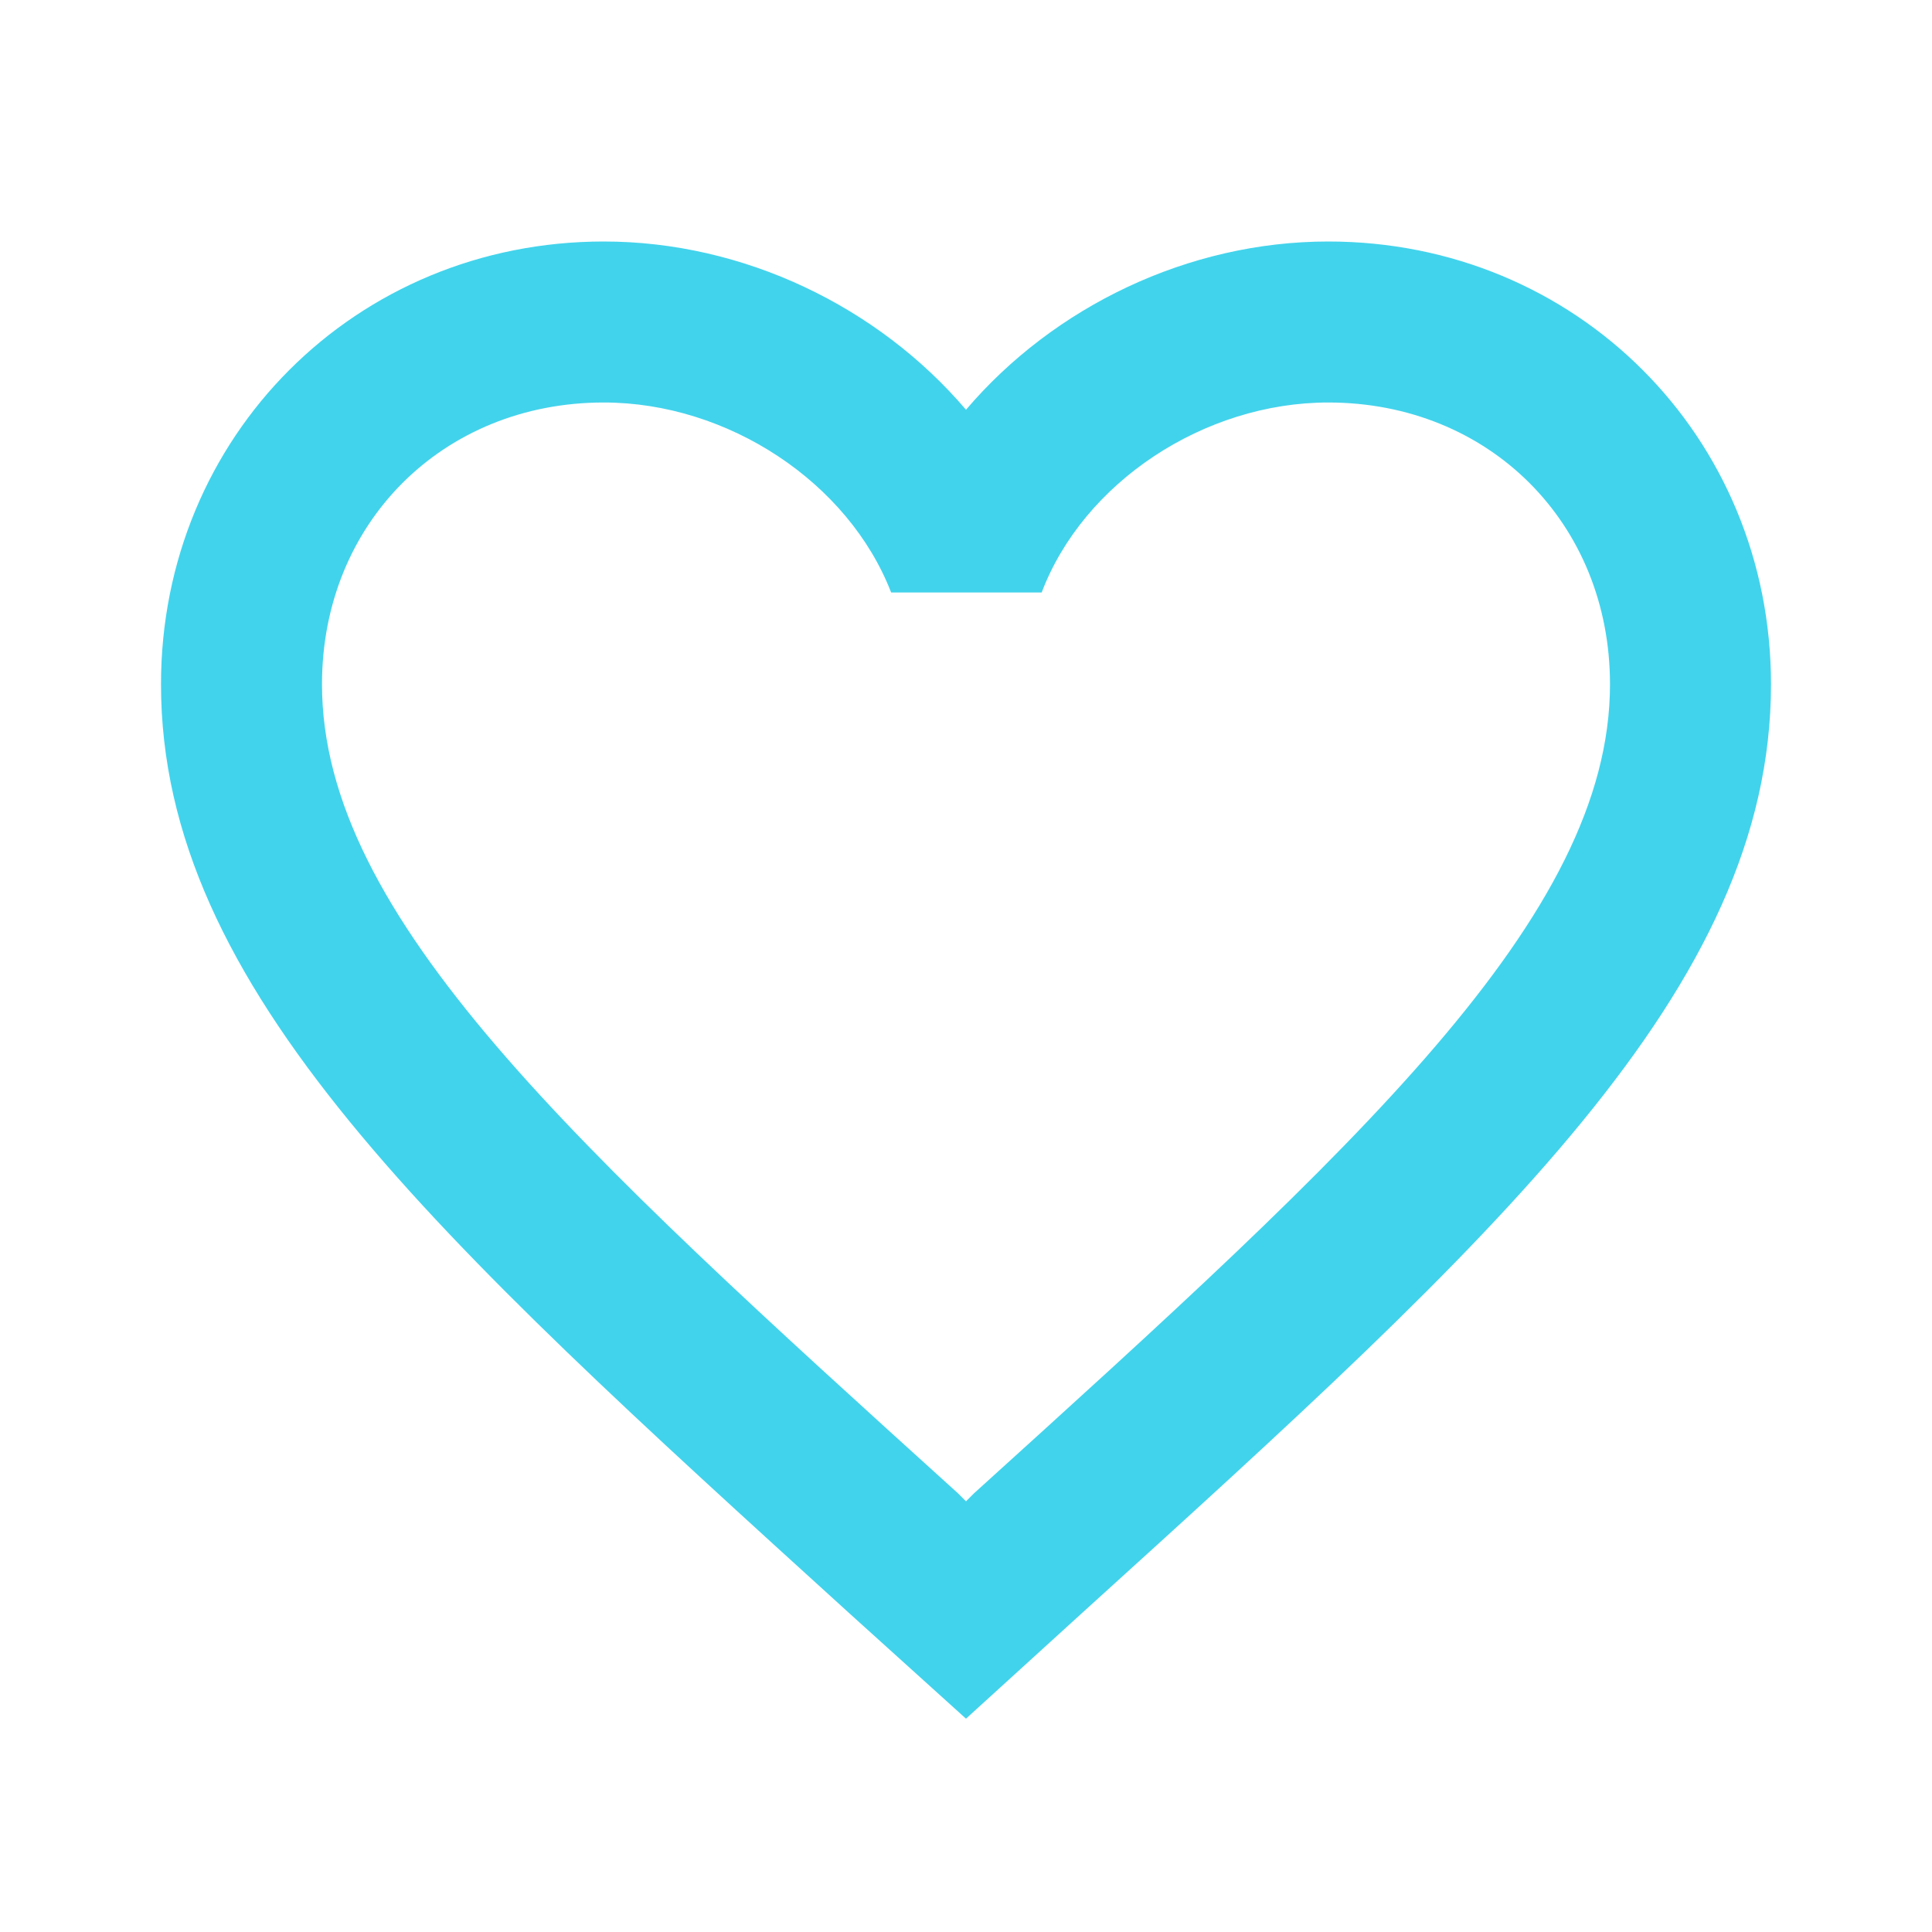
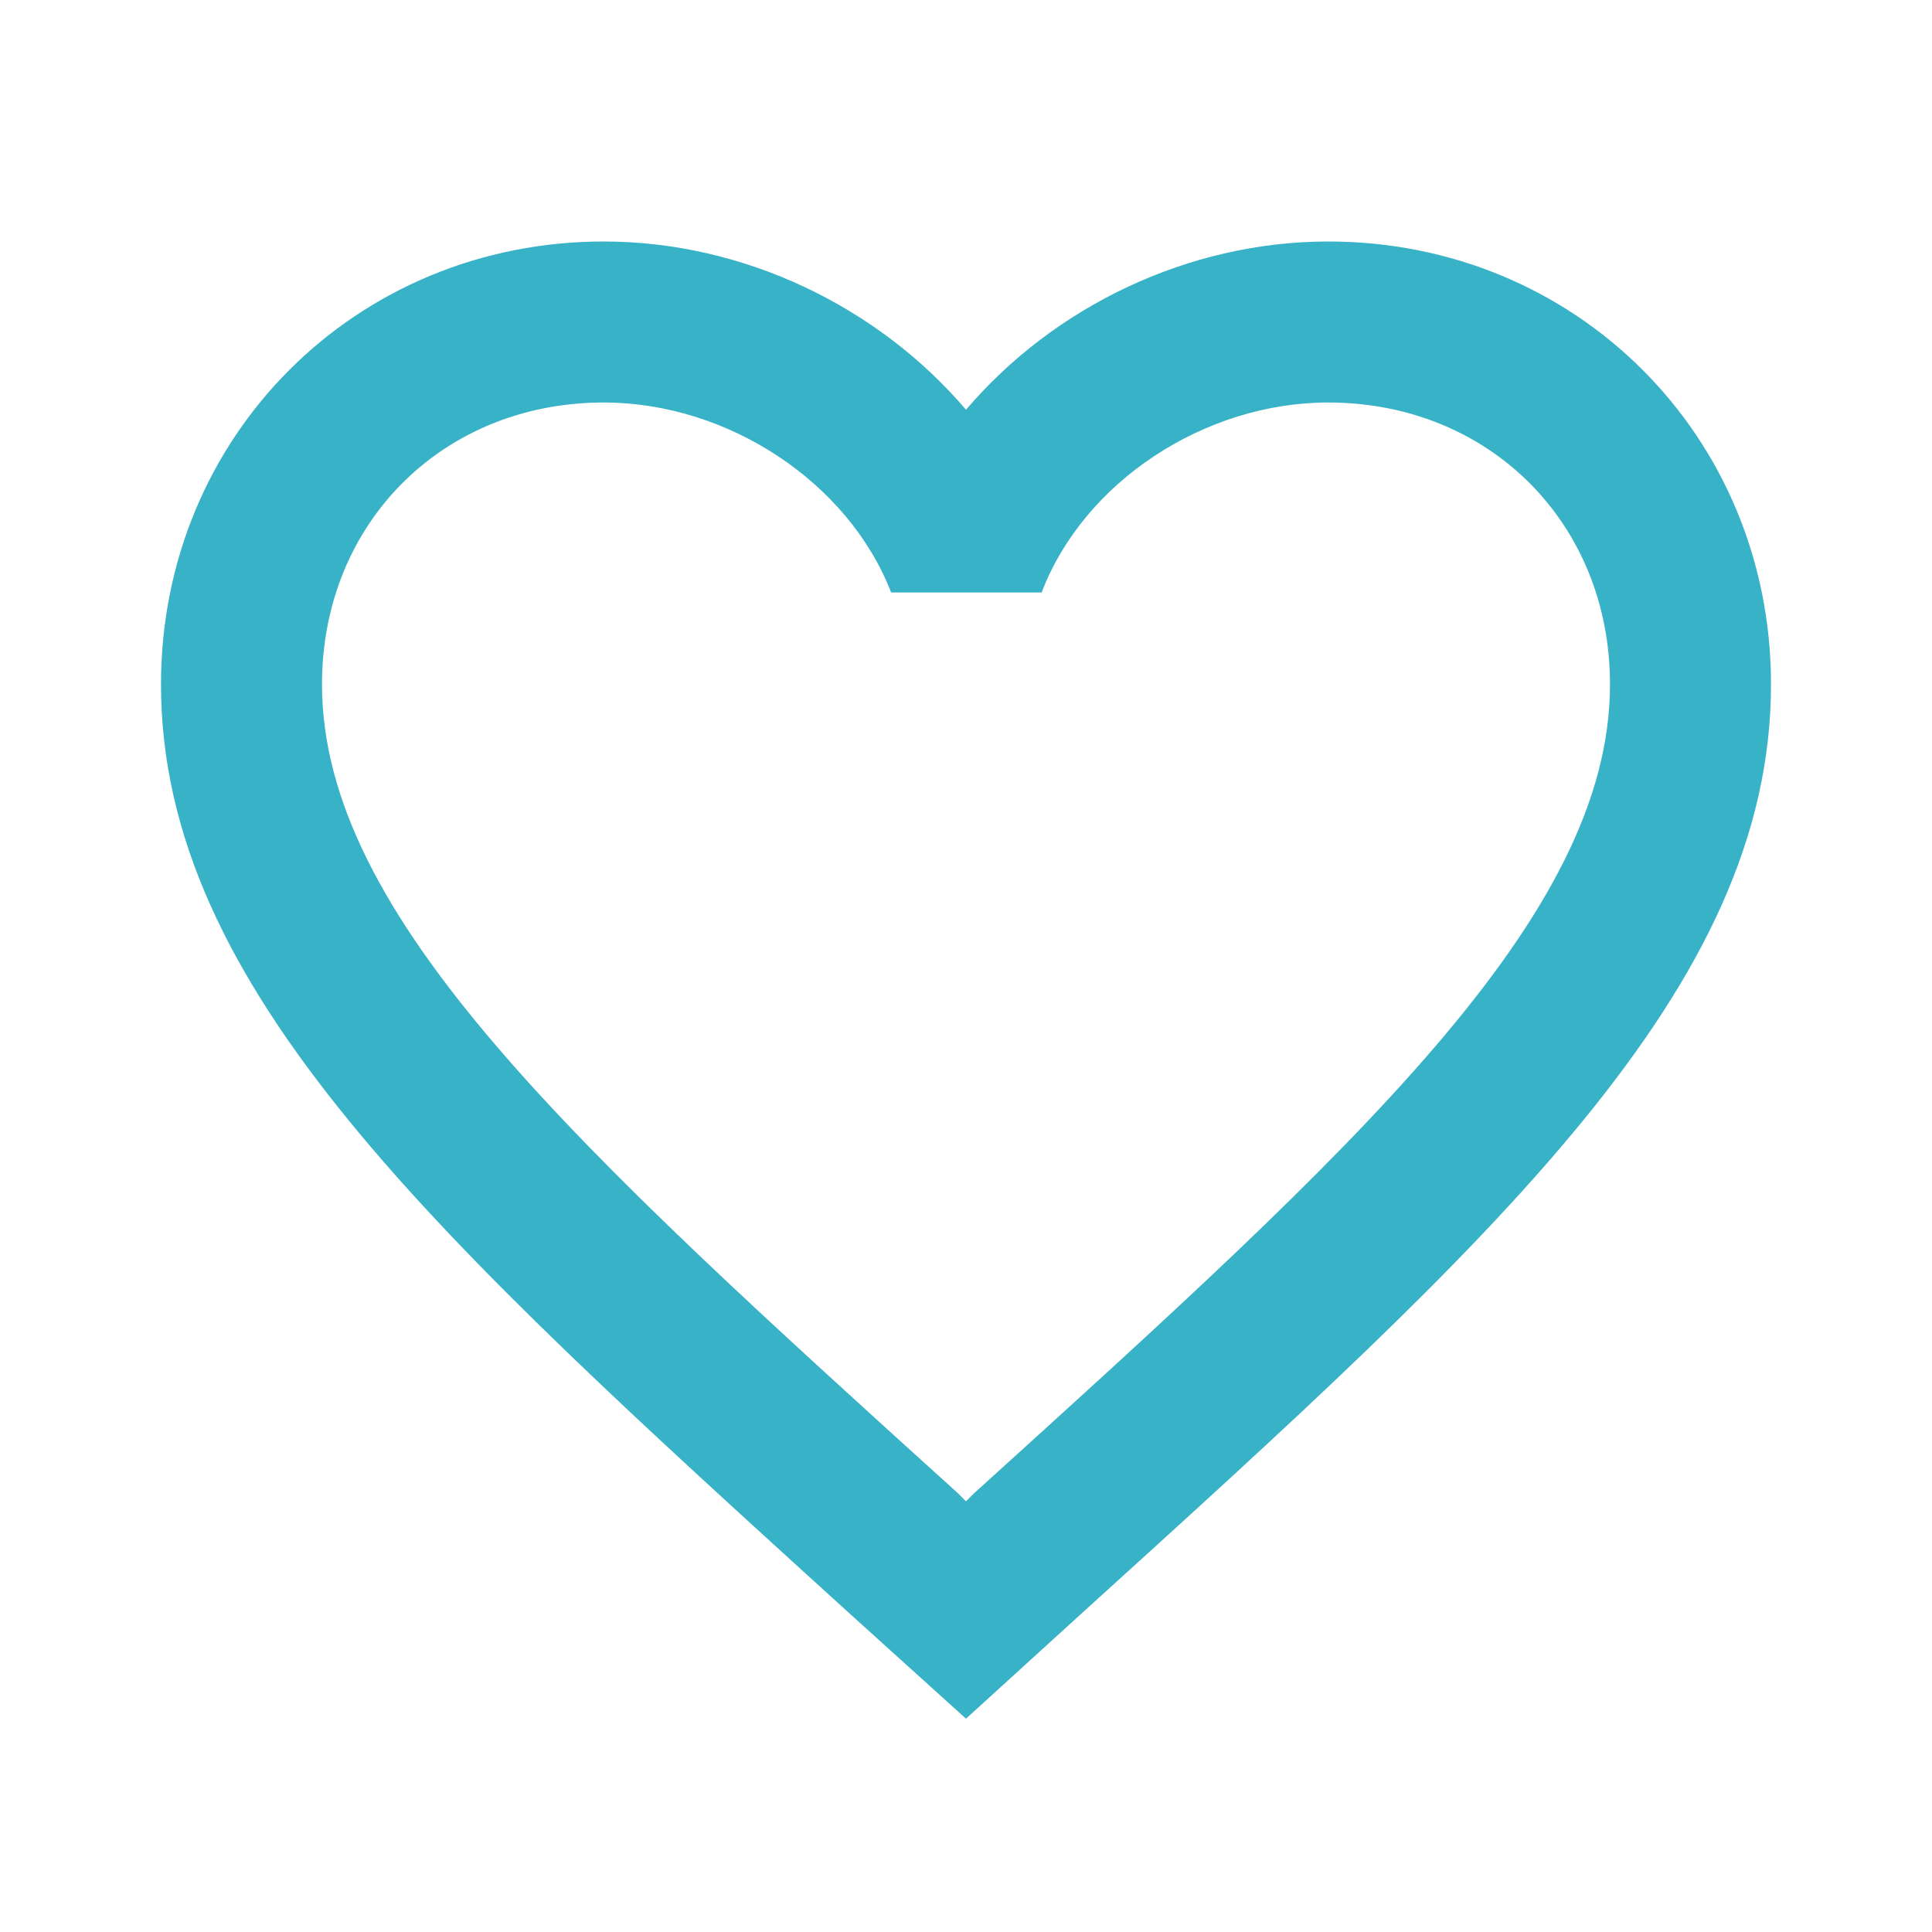
- <svg xmlns="http://www.w3.org/2000/svg" height="24px" viewBox="0 0 24 24" width="24px" fill="#42d3ec">
+ <svg xmlns="http://www.w3.org/2000/svg" height="24px" viewBox="0 0 24 24" width="24px" fill="#38b2c7">
  <path d="M0 0h24v24H0V0z" fill="none" />
  <path d="M16.5 3c-1.74 0-3.41.81-4.5 2.09C10.91 3.81 9.24 3 7.5 3 4.42 3 2 5.42 2 8.5c0 3.78 3.4 6.86 8.55 11.54L12 21.35l1.45-1.32C18.6 15.36 22 12.28 22 8.5 22 5.42 19.58 3 16.5 3zm-4.4 15.55l-.1.1-.1-.1C7.14 14.24 4 11.39 4 8.5 4 6.5 5.5 5 7.5 5c1.54 0 3.04.99 3.57 2.36h1.87C13.46 5.99 14.96 5 16.5 5c2 0 3.5 1.5 3.5 3.5 0 2.89-3.14 5.74-7.9 10.05z" />
</svg>
